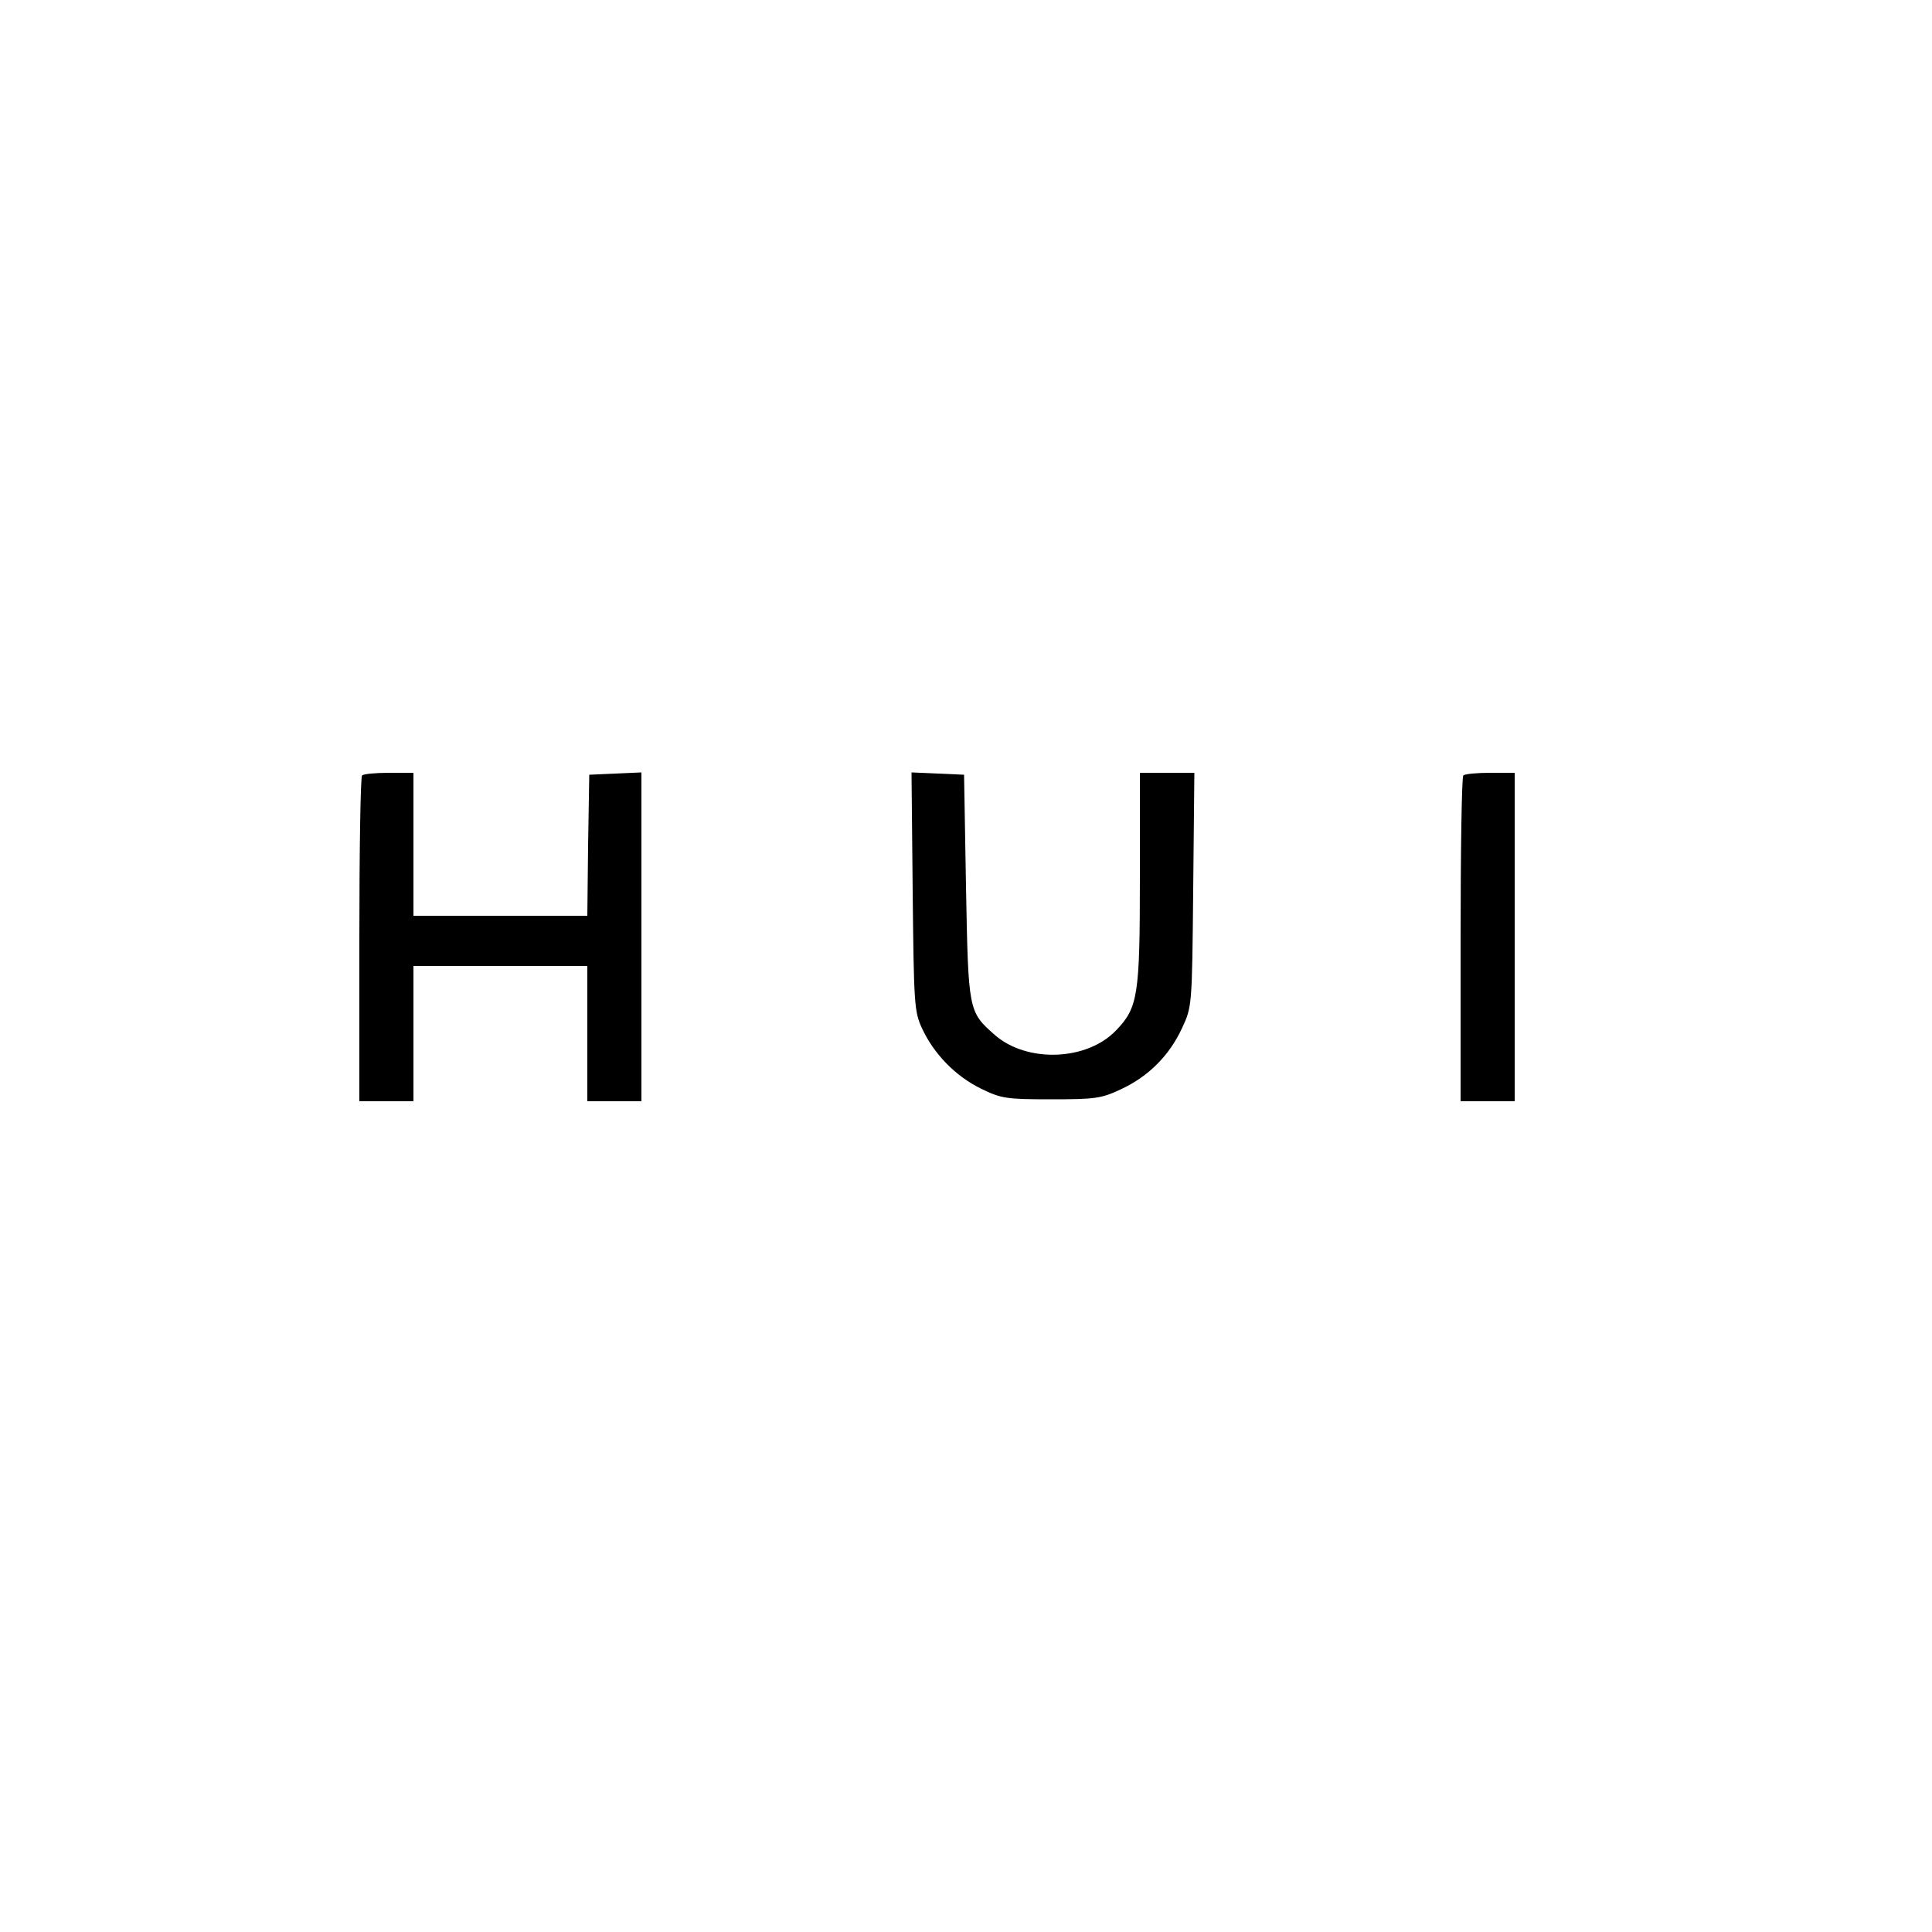
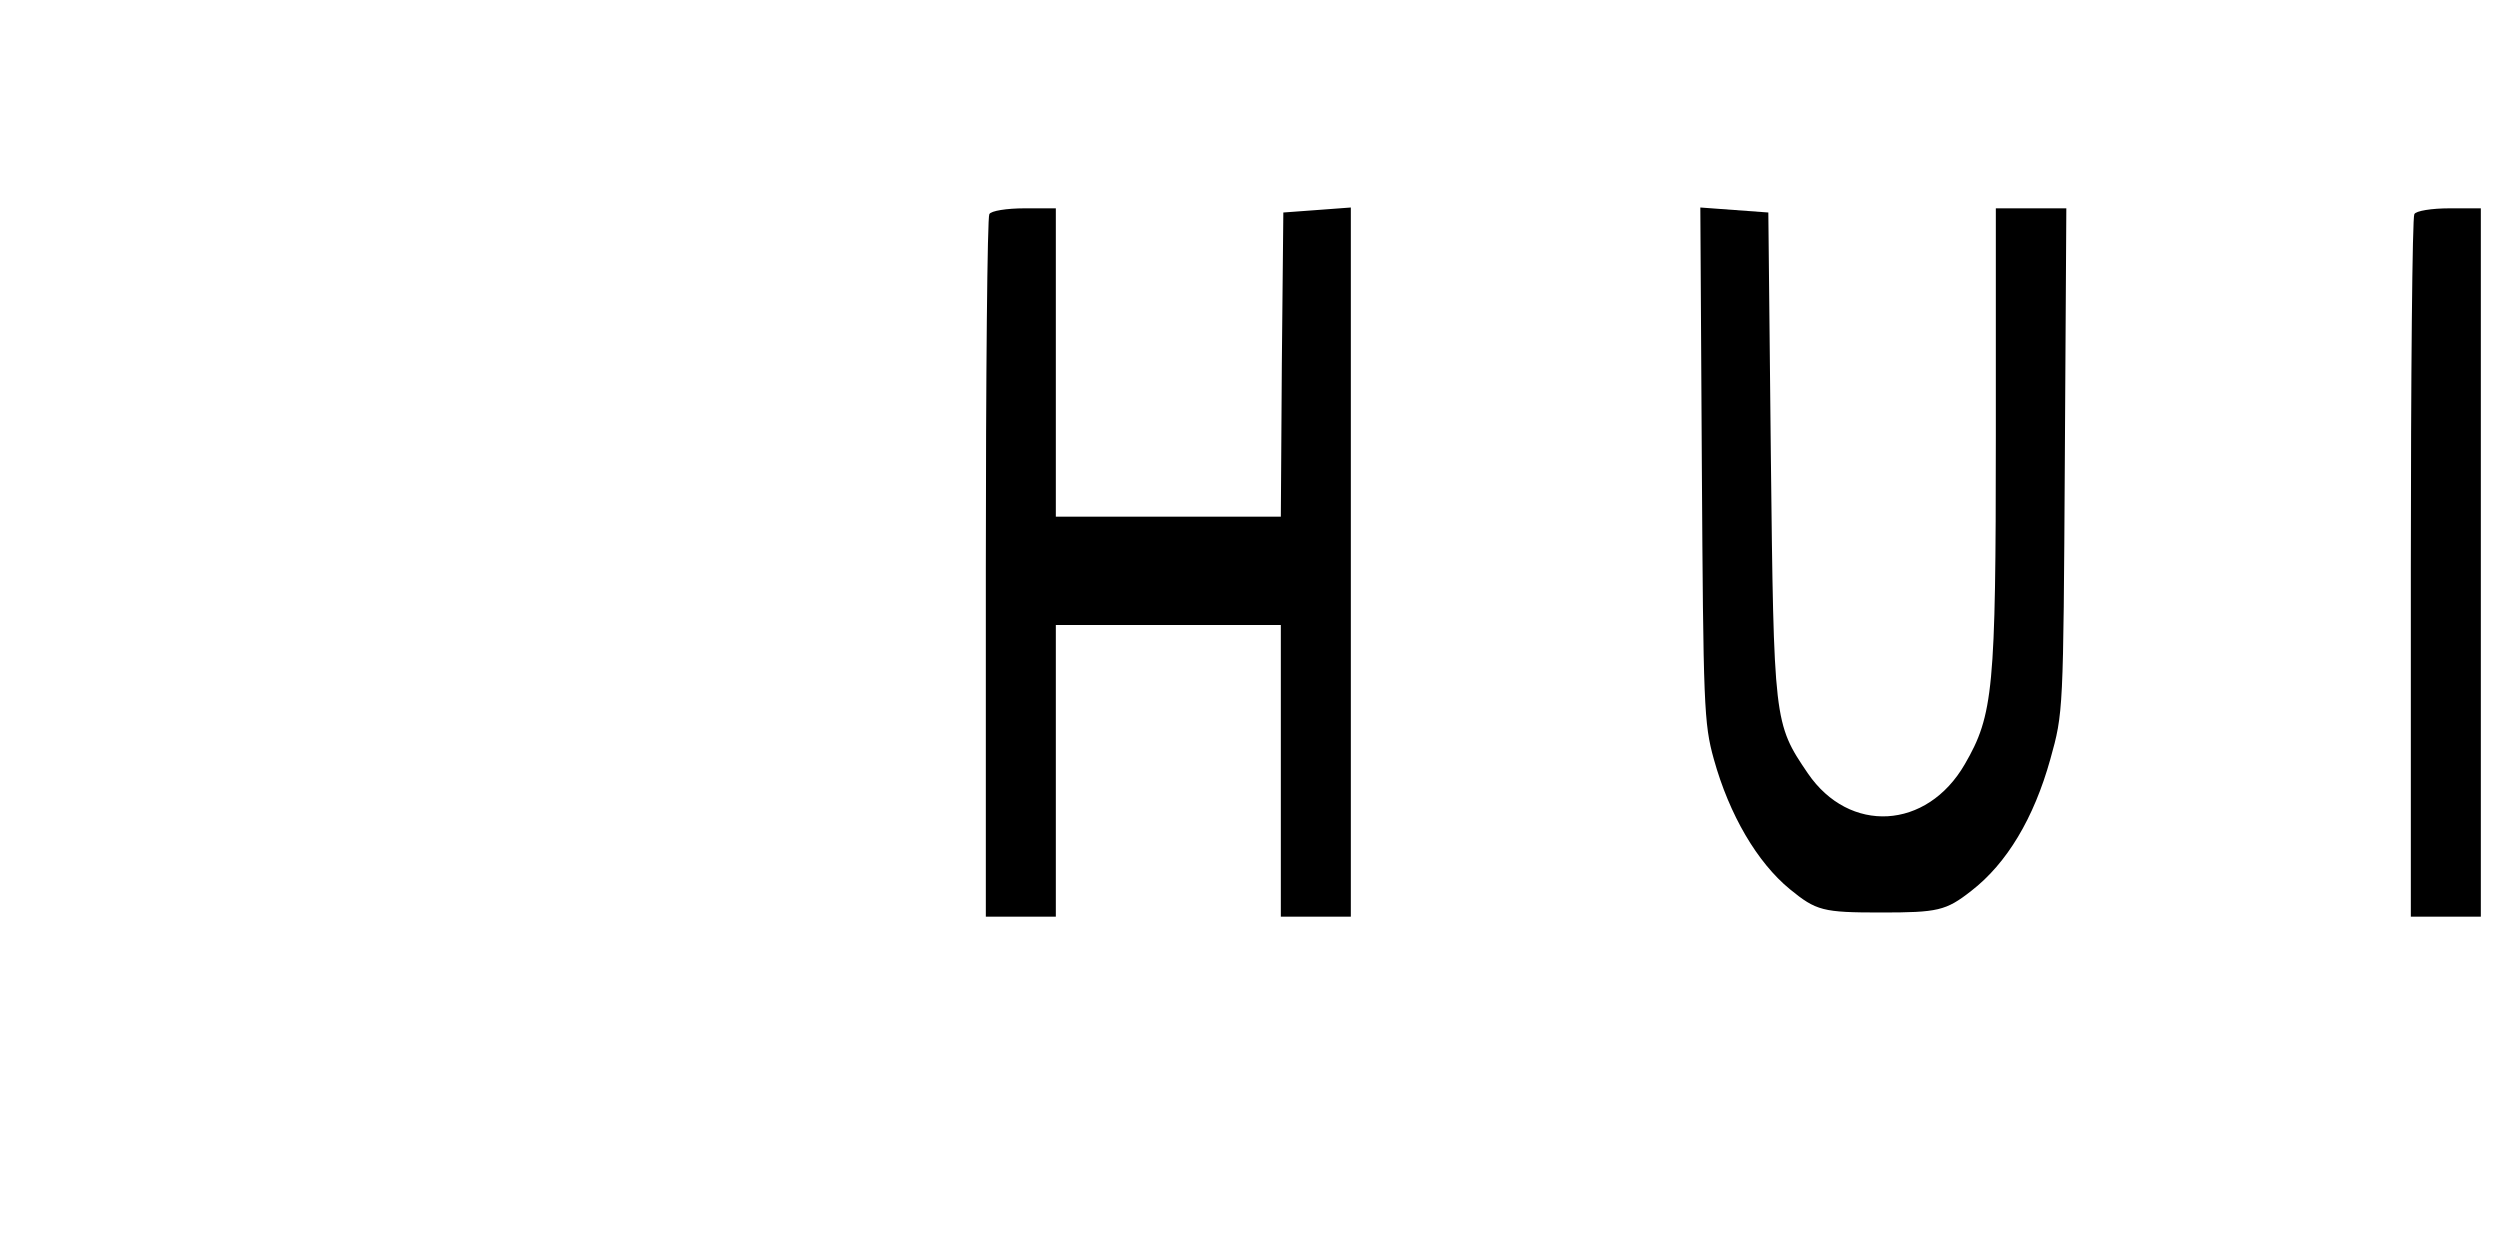
- <svg xmlns="http://www.w3.org/2000/svg" version="1.0" width="160" height="160" viewBox="0 0 500 500" preserveAspectRatio="xMidYMid meet">
-   <g transform="translate(0,500) scale(0.1,-0.1)" fill="#000000" stroke="none">
+ <svg xmlns="http://www.w3.org/2000/svg" version="1.0" width="100" height="50" viewBox="0 0 700 600" preserveAspectRatio="xMidYMid meet">
+   <g transform="translate(0,1300) scale(0.24,-0.4)" fill="#000000" stroke="none">
    <path d="M937 2993 c-4 -3 -7 -195 -7 -425 l0 -418 70 0 70 0 0 175 0 175 225 0 225 0 0 -175 0 -175 70 0 70 0 0 425 0 426 -67 -3 -68 -3 -3 -182 -2 -183 -225 0 -225 0 0 185 0 185 -63 0 c-35 0 -67 -3 -70 -7z" />
    <path d="M2362 2693 c3 -290 4 -311 24 -354 31 -67 87 -124 152 -156 53 -26 66 -28 182 -28 114 0 130 2 181 26 71 33 125 87 158 158 26 56 26 56 29 359 l3 302 -70 0 -71 0 0 -274 c0 -303 -5 -334 -62 -393 -76 -79 -231 -84 -314 -11 -68 60 -68 62 -74 383 l-5 290 -68 3 -68 3 3 -308z" />
    <path d="M3787 2993 c-4 -3 -7 -195 -7 -425 l0 -418 70 0 70 0 0 425 0 425 -63 0 c-35 0 -67 -3 -70 -7z" />
  </g>
</svg>
